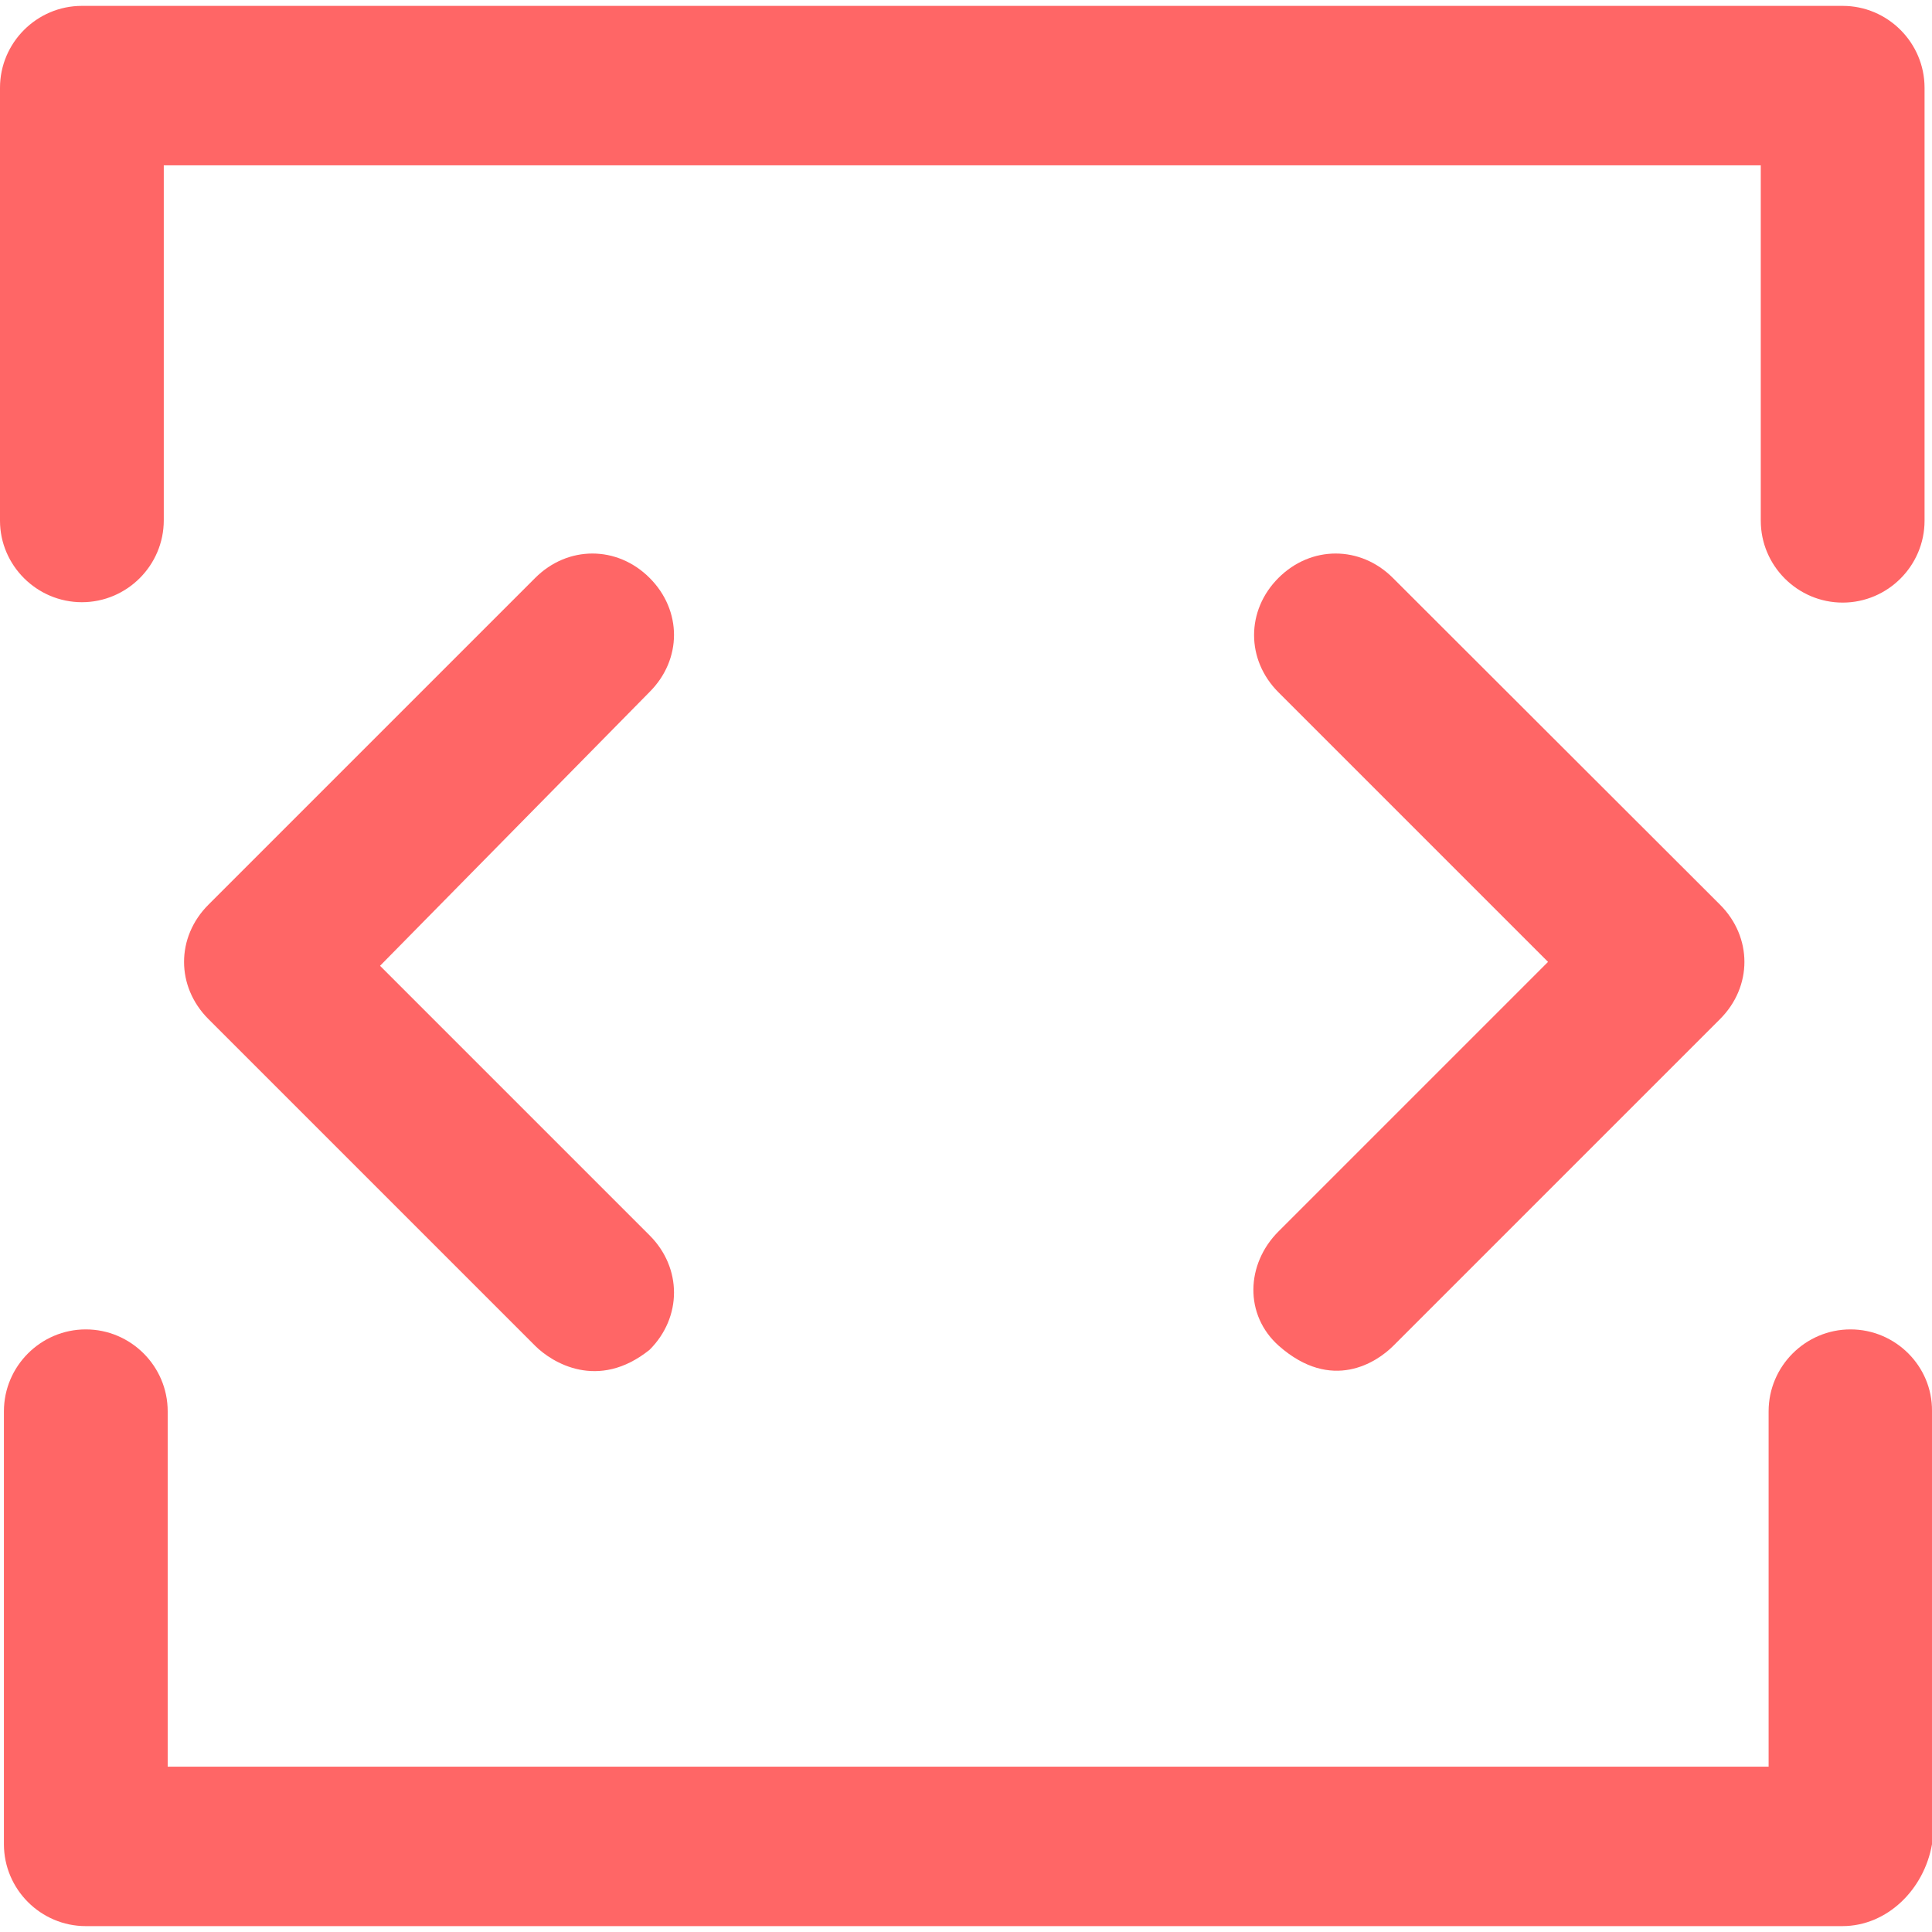
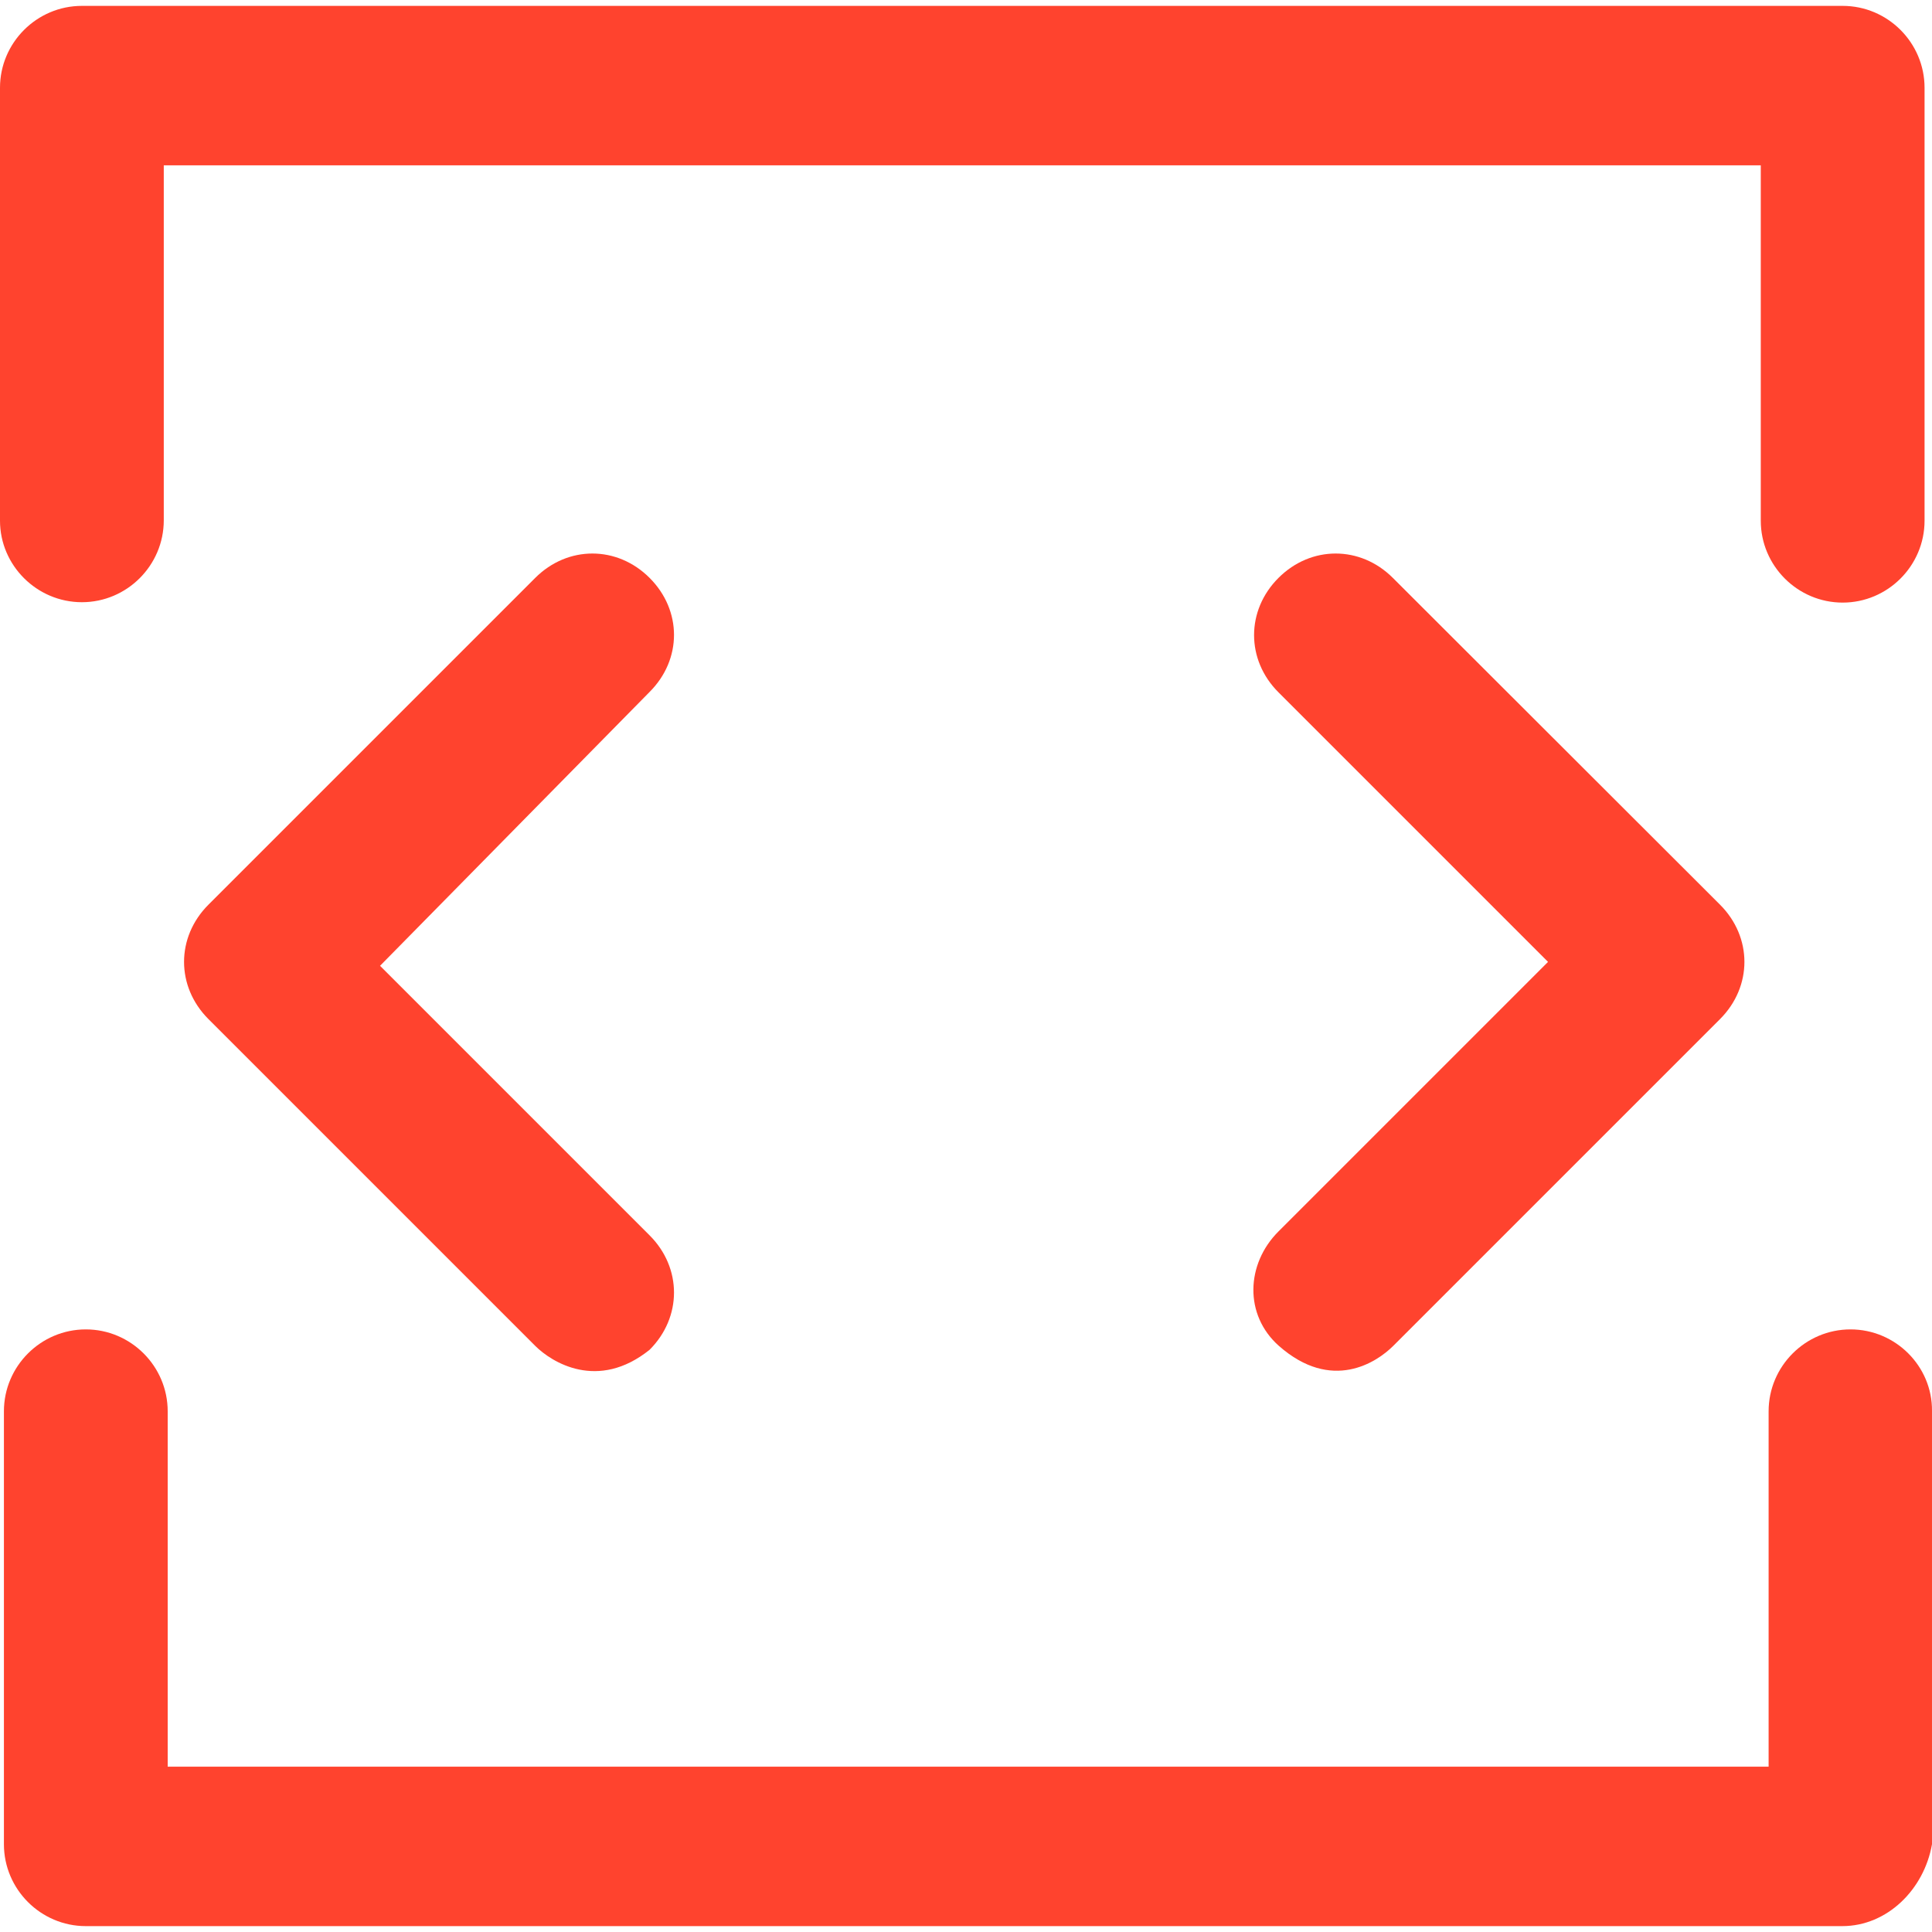
<svg xmlns="http://www.w3.org/2000/svg" xml:space="preserve" style="enable-background:new 0 0 493.101 493.101;" viewBox="0 0 493.101 493.101" y="0px" x="0px" id="Capa_1" version="1.1">
  <defs id="defs47" />
-   <g style="stroke:none;stroke-opacity:1;fill:#ff6666;fill-opacity:1" id="g12">
-     <g style="stroke:none;stroke-opacity:1;fill:#ff6666;fill-opacity:1" id="g10">
-       <path style="stroke:none;stroke-opacity:1;fill:#ff6666;fill-opacity:1" id="path2" d="M20.9,153.7c11.5,0,20.9-9.4,20.9-20.9V42.2h407.6v90.7c0,11.5,9.4,20.9,20.9,20.9s20.9-9.4,20.9-20.9V22.4    c0-11.5-9.4-20.9-20.9-20.9H20.9C9.4,1.5,0,10.9,0,22.4v110.5C0,144.3,9.4,153.7,20.9,153.7z" />
-       <path style="stroke:none;stroke-opacity:1;fill:#ff6666;fill-opacity:1" id="path4" d="M472.3,339.3c-11.5,0-20.9,9.4-20.9,20.9v90.7H42.8v-90.7c0-11.5-9.4-20.9-20.9-20.9S1,348.7,1,360.2v110.5    c0,11.5,9.4,20.9,20.9,20.9h448.3c11.5,0,20.9-9.4,22.9-20.9V360.1C493.2,348.7,483.8,339.3,472.3,339.3z" />
-       <path style="stroke:none;stroke-opacity:1;fill:#ff6666;fill-opacity:1" id="path6" d="M326.4,343.5c13.5,11.9,25,4.2,29.2,0l83.4-83.4c8.3-8.3,8.3-20.9,0-29.2l-83.5-83.4c-8.3-8.3-20.9-8.3-29.2,0    s-8.3,20.9,0,29.2l68.8,68.8l-68.8,68.8C318,322.6,317.5,335.6,326.4,343.5z" />
-       <path style="stroke:none;stroke-opacity:1;fill:#ff6666;fill-opacity:1" id="path8" d="M165.8,147.5c-8.3-8.3-20.9-8.3-29.2,0l-83.4,83.4c-8.3,8.3-8.3,20.9,0,29.2l83.4,83.4c4.2,4.2,16,11.6,29.2,1    c8.3-8.3,8.3-20.9,0-29.2L97,246.5l68.8-69.9C174.1,168.3,174.1,155.8,165.8,147.5z" />
+   <g style="stroke:none;stroke-opacity:1;fill:#ff432e;fill-opacity:1" id="g12">
+     <g style="stroke:none;stroke-opacity:1;fill:#ff432e;fill-opacity:1" id="g10">
+       <path style="stroke:none;stroke-opacity:1;fill:#ff432e;fill-opacity:1" id="path2" d="M20.9,153.7c11.5,0,20.9-9.4,20.9-20.9V42.2h407.6v90.7c0,11.5,9.4,20.9,20.9,20.9s20.9-9.4,20.9-20.9V22.4    c0-11.5-9.4-20.9-20.9-20.9H20.9C9.4,1.5,0,10.9,0,22.4v110.5C0,144.3,9.4,153.7,20.9,153.7z" />
+       <path style="stroke:none;stroke-opacity:1;fill:#ff432e;fill-opacity:1" id="path4" d="M472.3,339.3c-11.5,0-20.9,9.4-20.9,20.9v90.7H42.8v-90.7c0-11.5-9.4-20.9-20.9-20.9S1,348.7,1,360.2v110.5    c0,11.5,9.4,20.9,20.9,20.9h448.3c11.5,0,20.9-9.4,22.9-20.9V360.1C493.2,348.7,483.8,339.3,472.3,339.3z" />
+       <path style="stroke:none;stroke-opacity:1;fill:#ff432e;fill-opacity:1" id="path6" d="M326.4,343.5c13.5,11.9,25,4.2,29.2,0l83.4-83.4c8.3-8.3,8.3-20.9,0-29.2l-83.5-83.4c-8.3-8.3-20.9-8.3-29.2,0    s-8.3,20.9,0,29.2l68.8,68.8l-68.8,68.8C318,322.6,317.5,335.6,326.4,343.5z" />
+       <path style="stroke:none;stroke-opacity:1;fill:#ff432e;fill-opacity:1" id="path8" d="M165.8,147.5c-8.3-8.3-20.9-8.3-29.2,0l-83.4,83.4c-8.3,8.3-8.3,20.9,0,29.2l83.4,83.4c4.2,4.2,16,11.6,29.2,1    c8.3-8.3,8.3-20.9,0-29.2L97,246.5l68.8-69.9C174.1,168.3,174.1,155.8,165.8,147.5z" />
    </g>
  </g>
  <g id="g14">
</g>
  <g id="g16">
</g>
  <g id="g18">
</g>
  <g id="g20">
</g>
  <g id="g22">
</g>
  <g id="g24">
</g>
  <g id="g26">
</g>
  <g id="g28">
</g>
  <g id="g30">
</g>
  <g id="g32">
</g>
  <g id="g34">
</g>
  <g id="g36">
</g>
  <g id="g38">
</g>
  <g id="g40">
</g>
  <g id="g42">
</g>
</svg>
